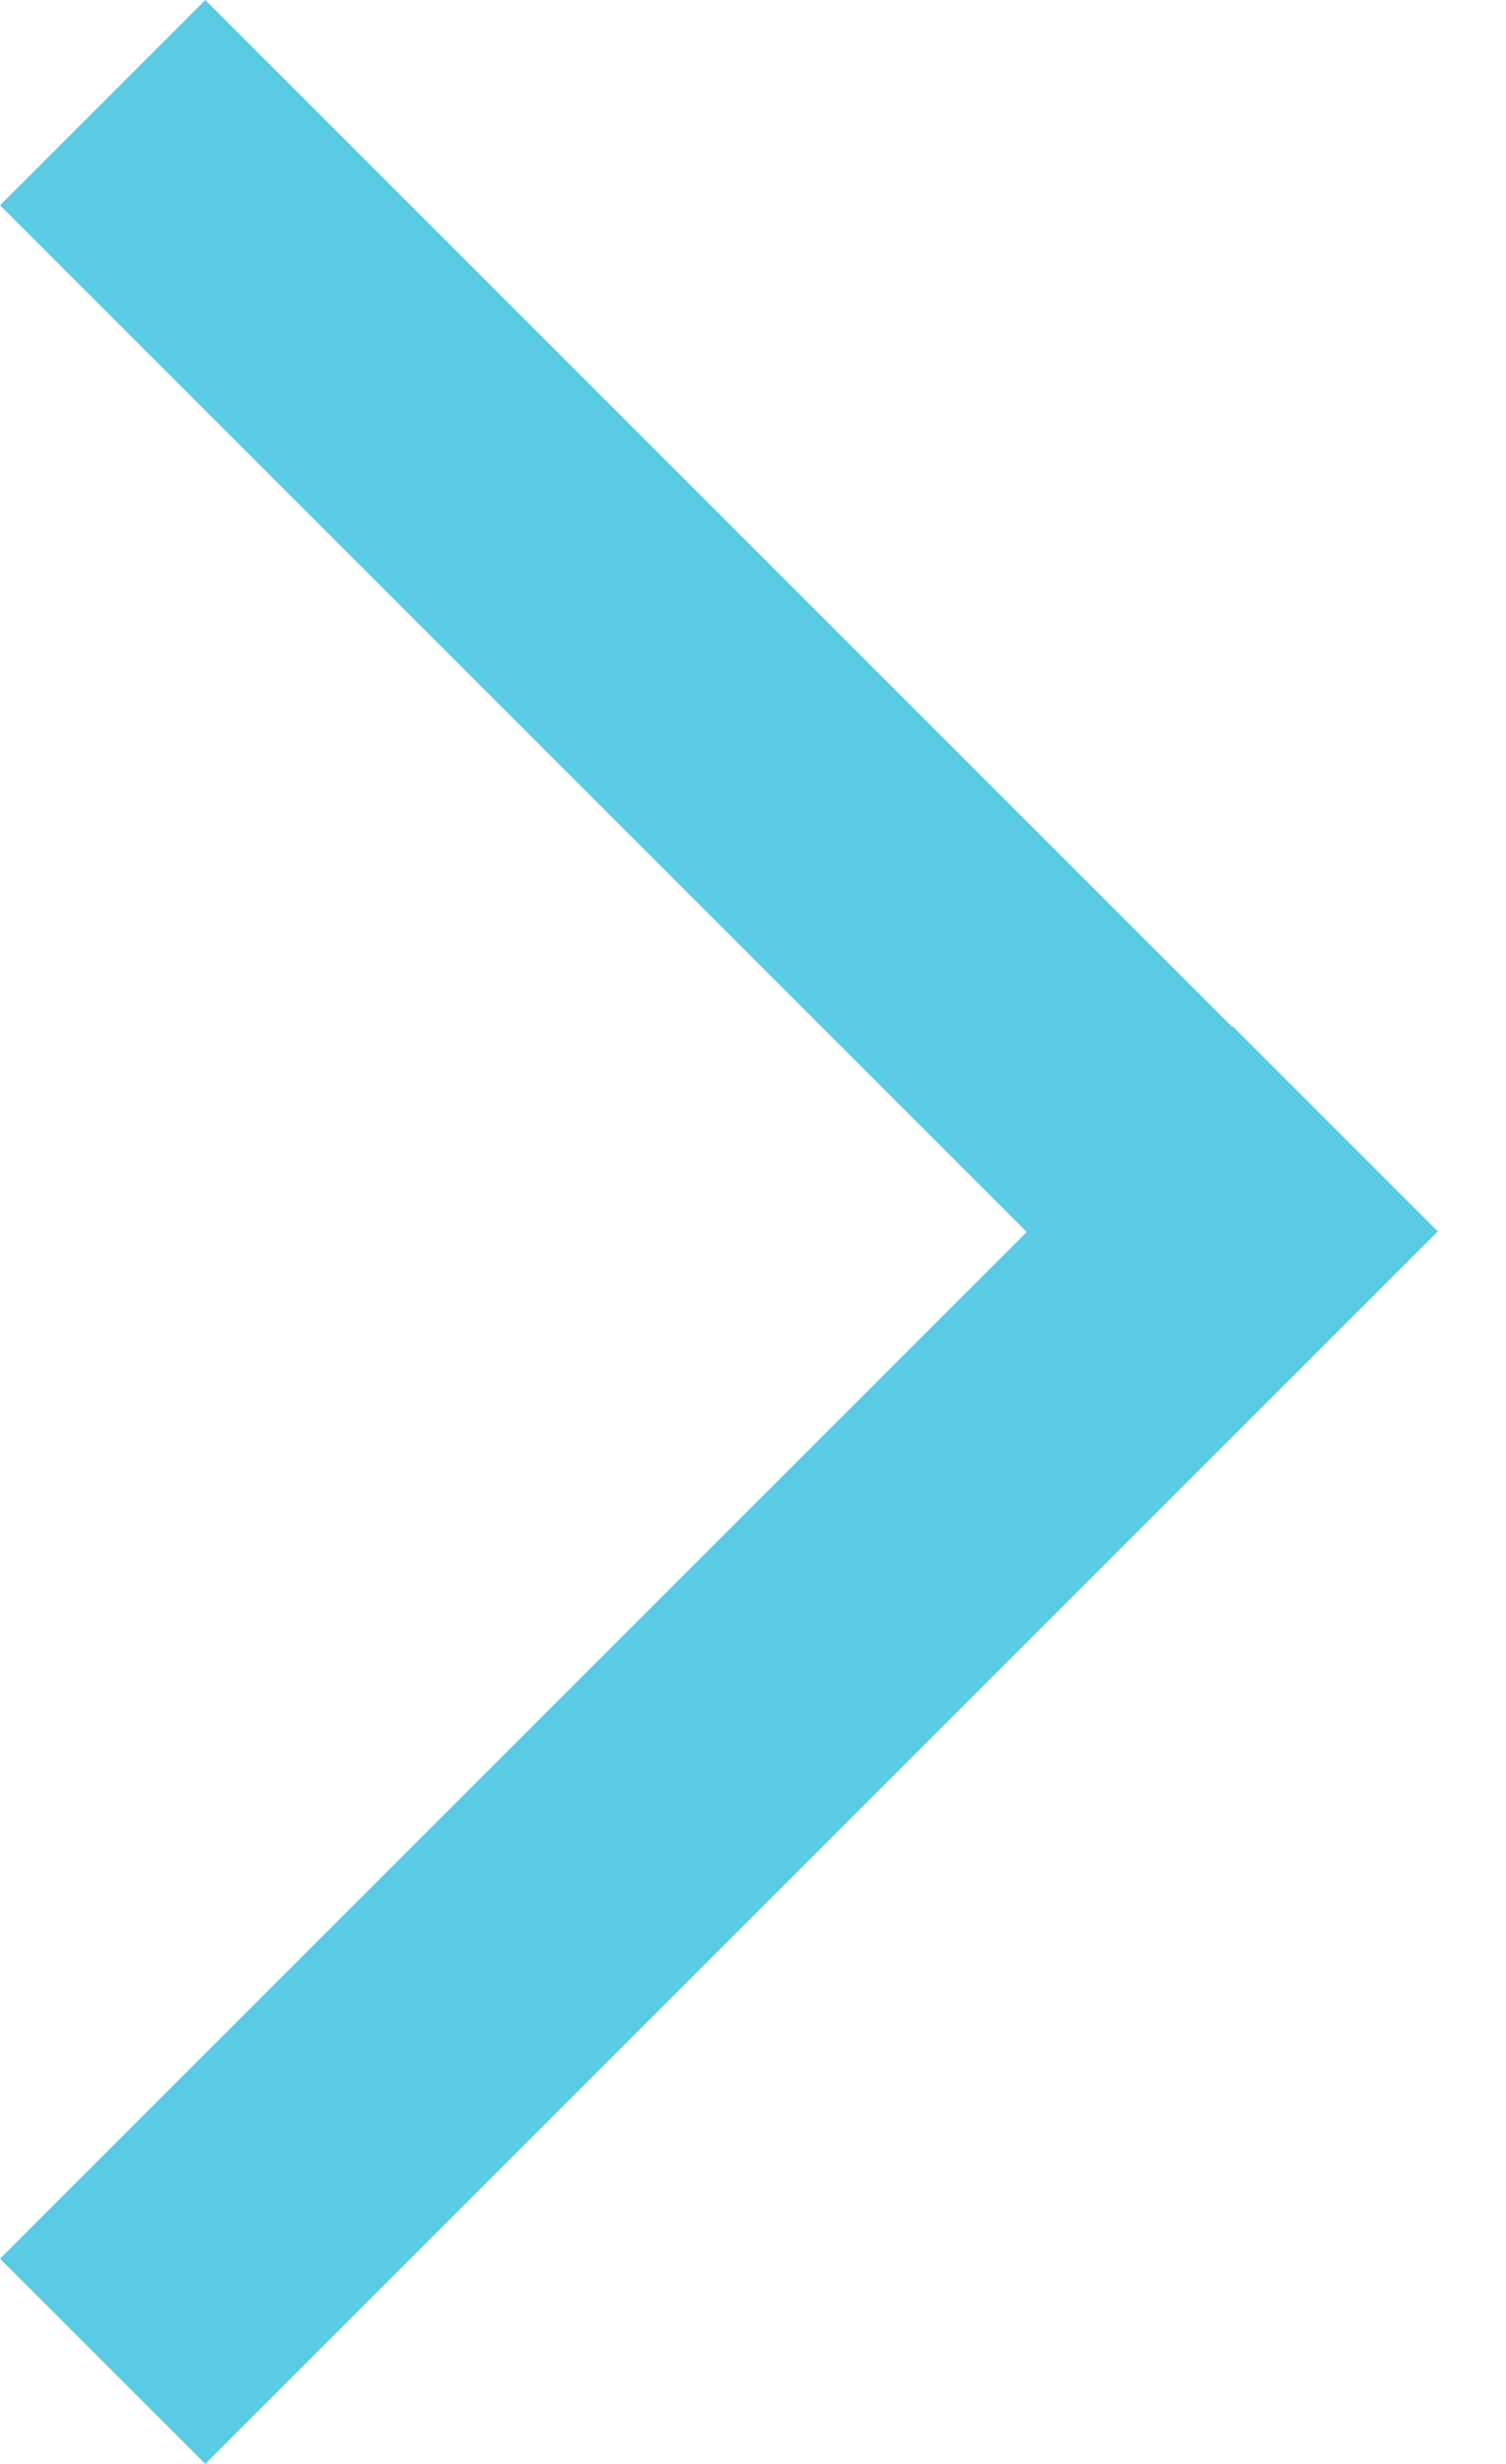
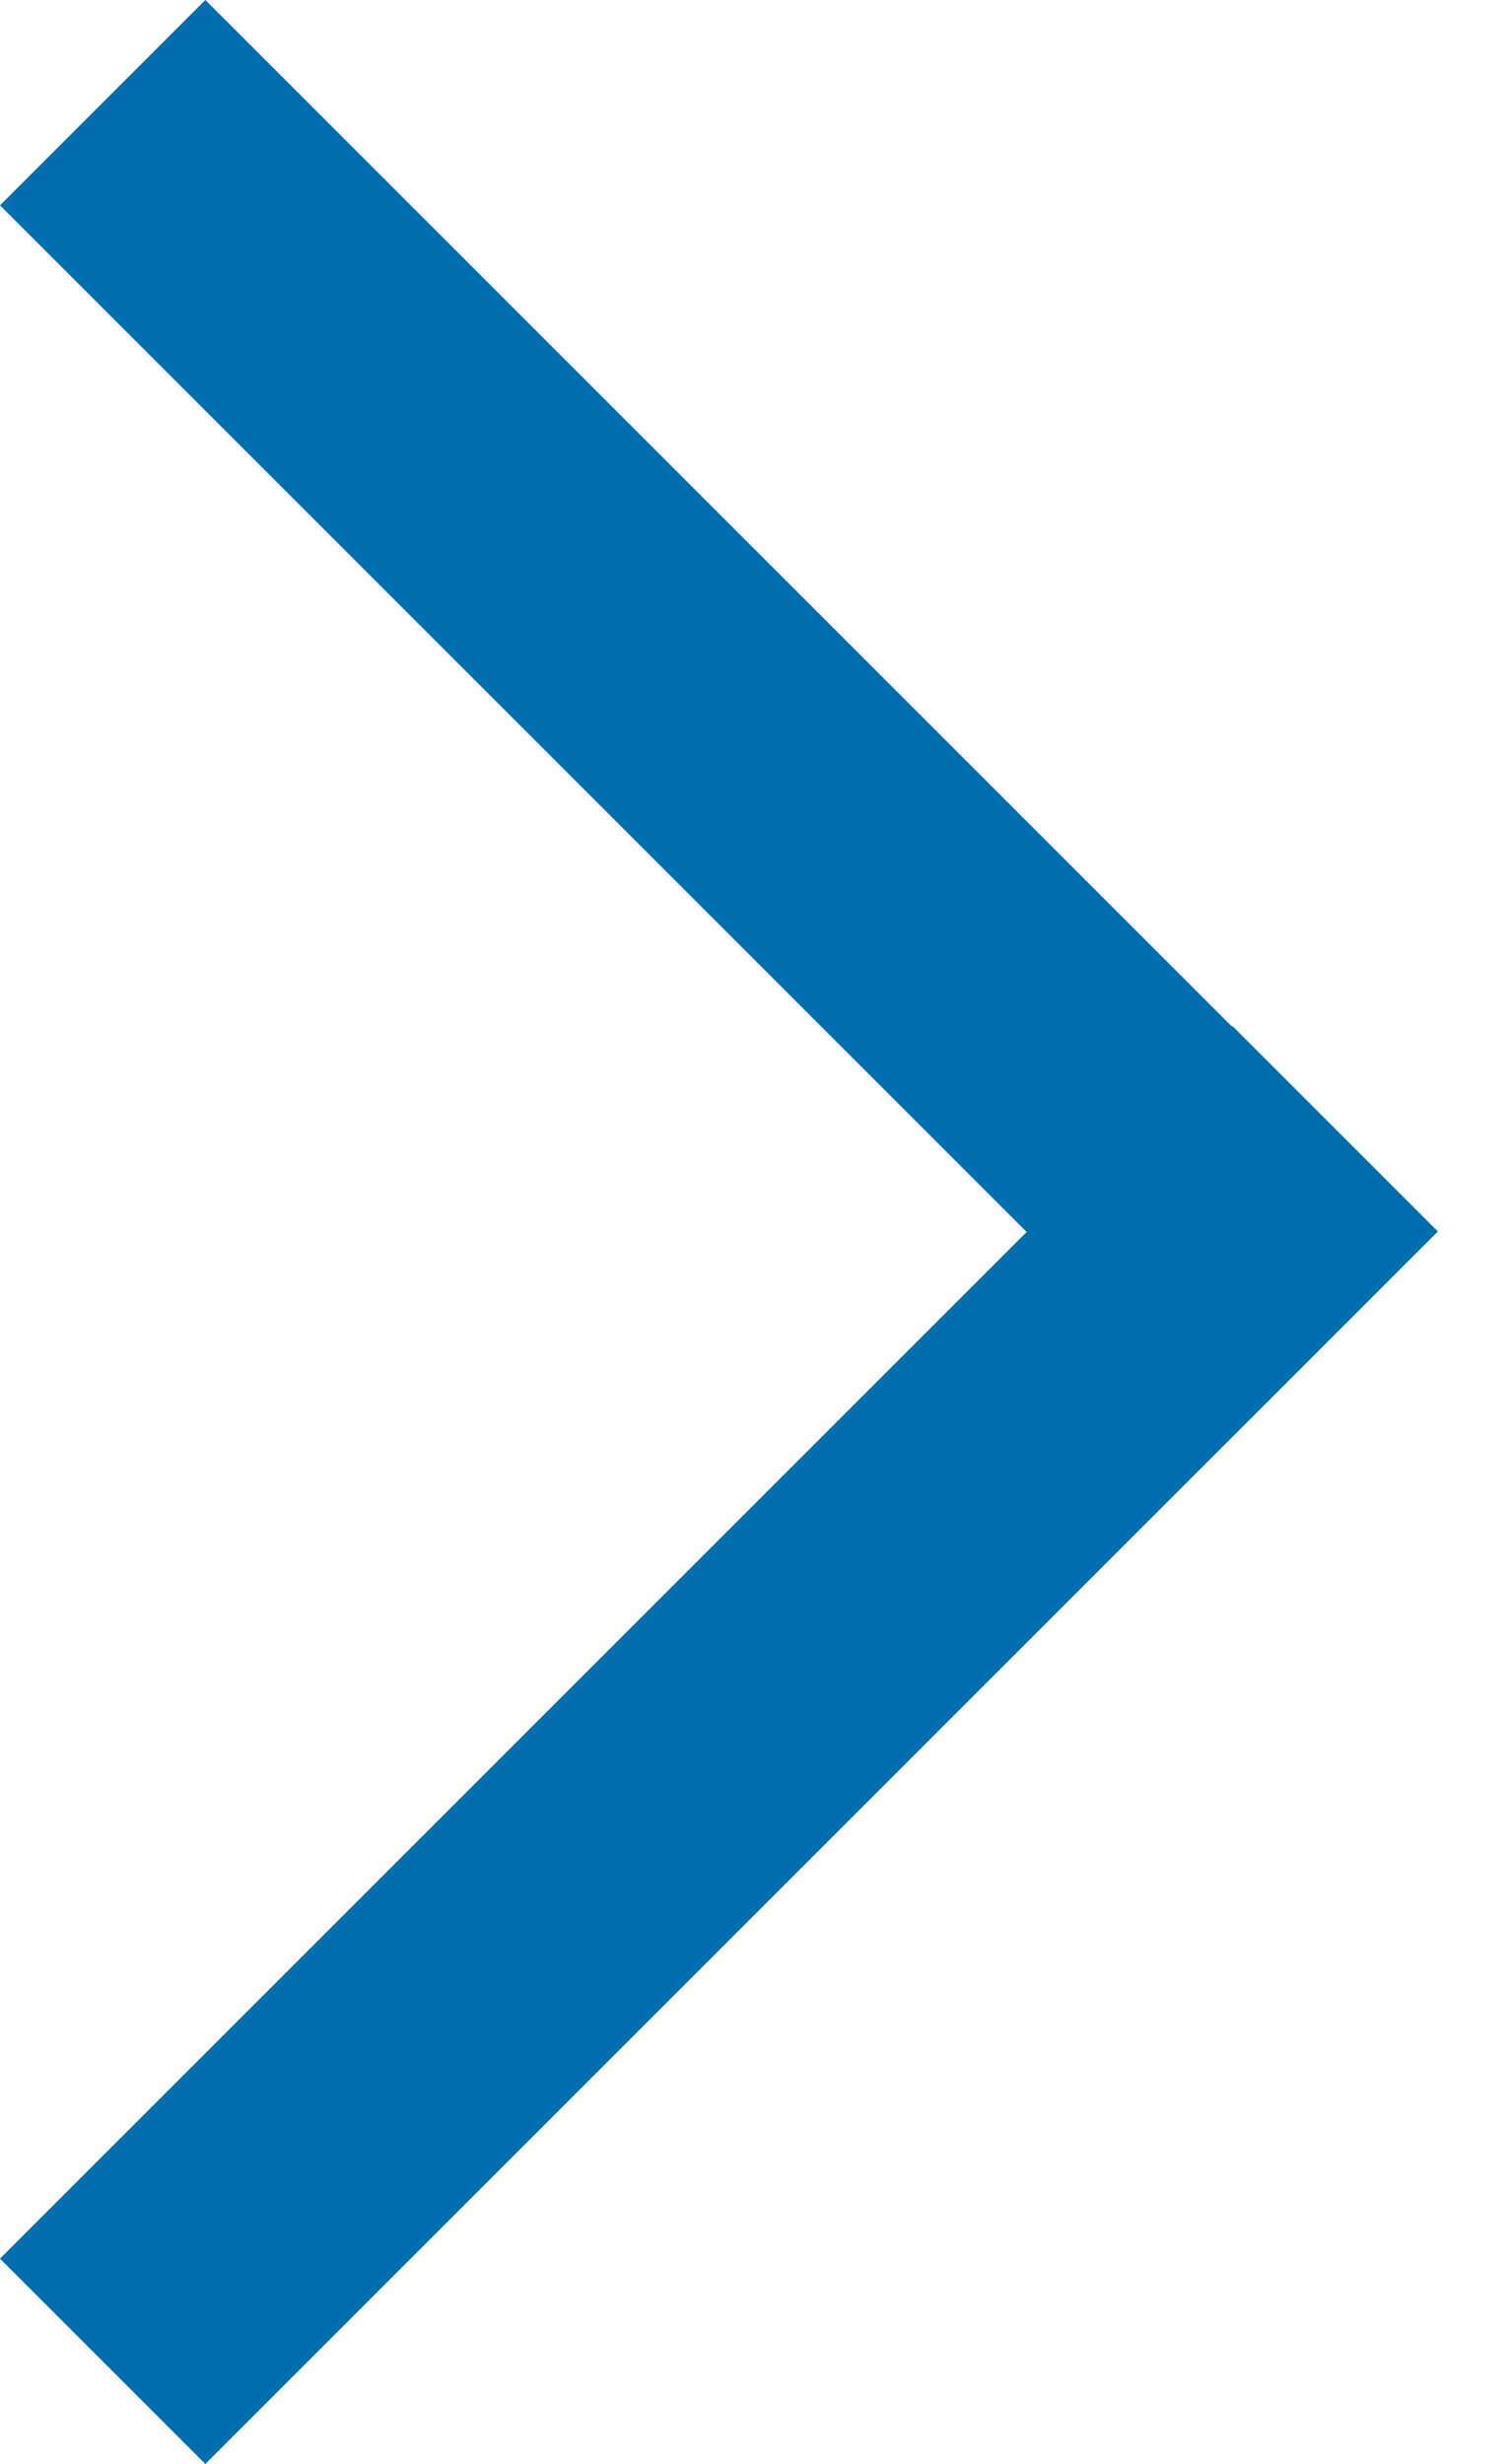
<svg xmlns="http://www.w3.org/2000/svg" width="11" height="18" viewBox="0 0 11 18">
-   <path d="M7.5 9L0 16.5 1.5 18l9.004-9.004-1.5-1.5L9 7.5 1.5 0 0 1.5 7.5 9z" fill="#5BCBE3" fill-rule="evenodd" />
+   <path d="M7.5 9L0 16.5 1.5 18l9.004-9.004-1.5-1.5L9 7.5 1.5 0 0 1.5 7.5 9z" fill="#006DAE" fill-rule="evenodd" />
</svg>
